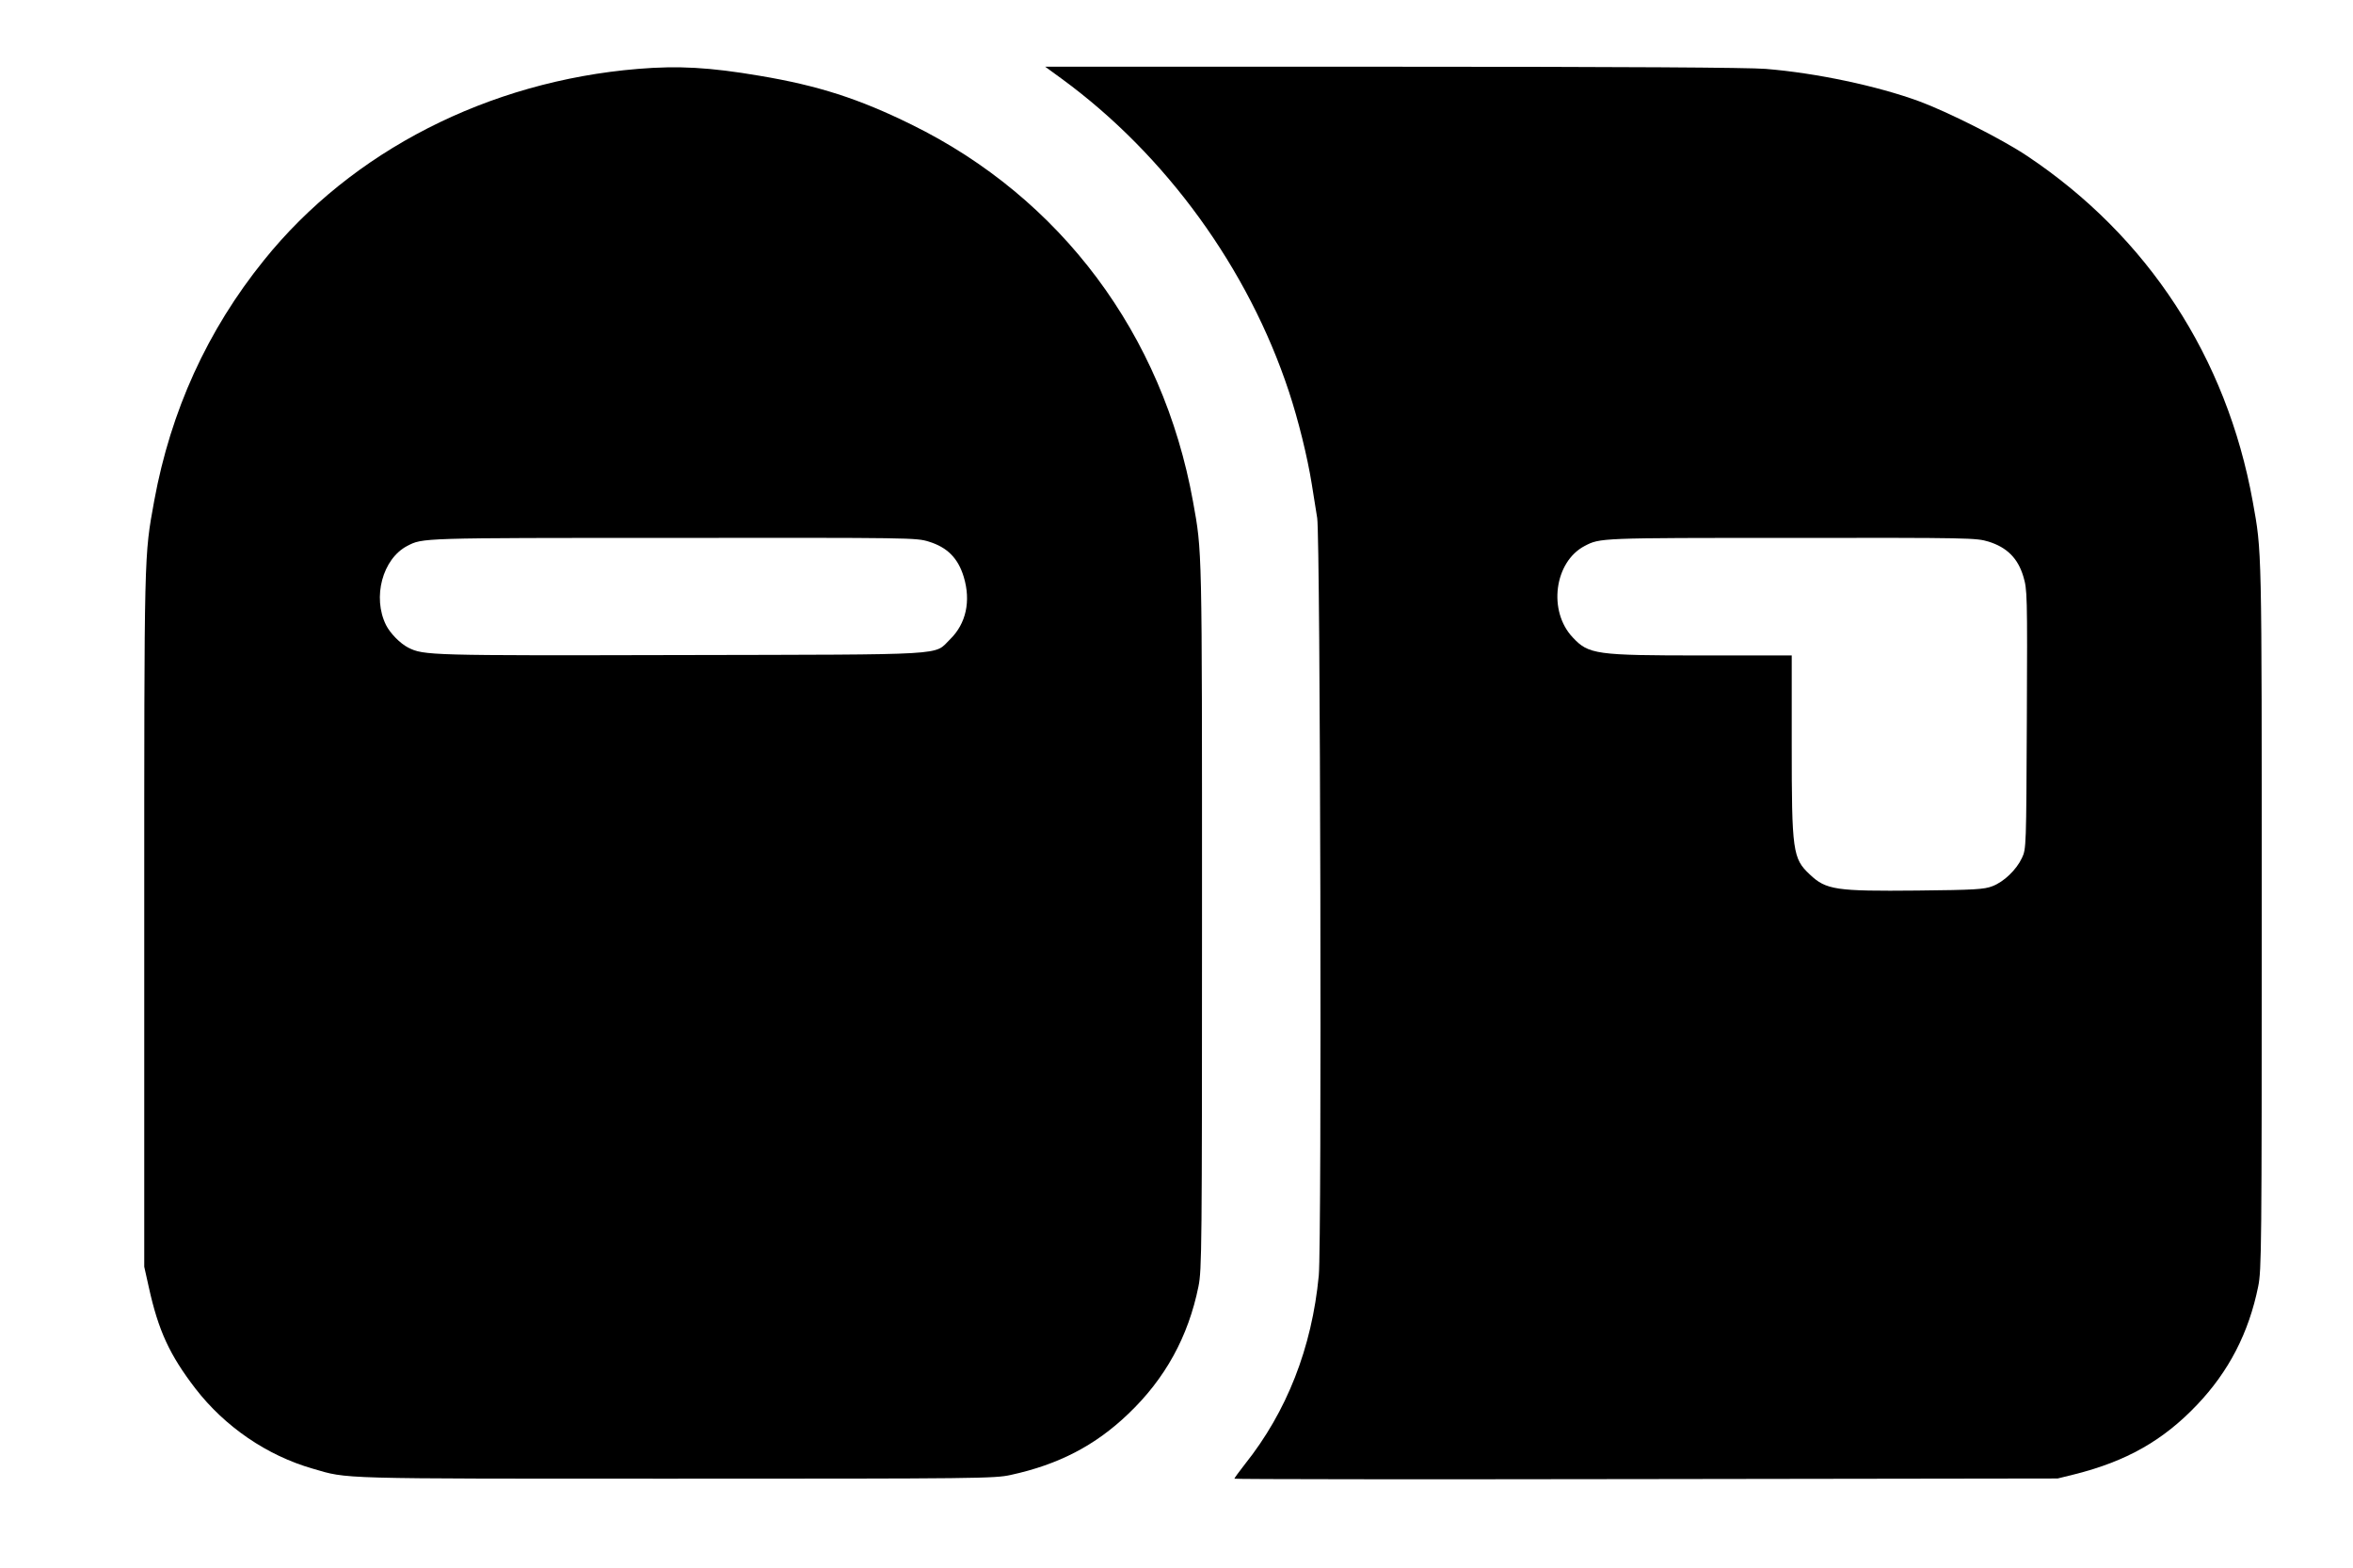
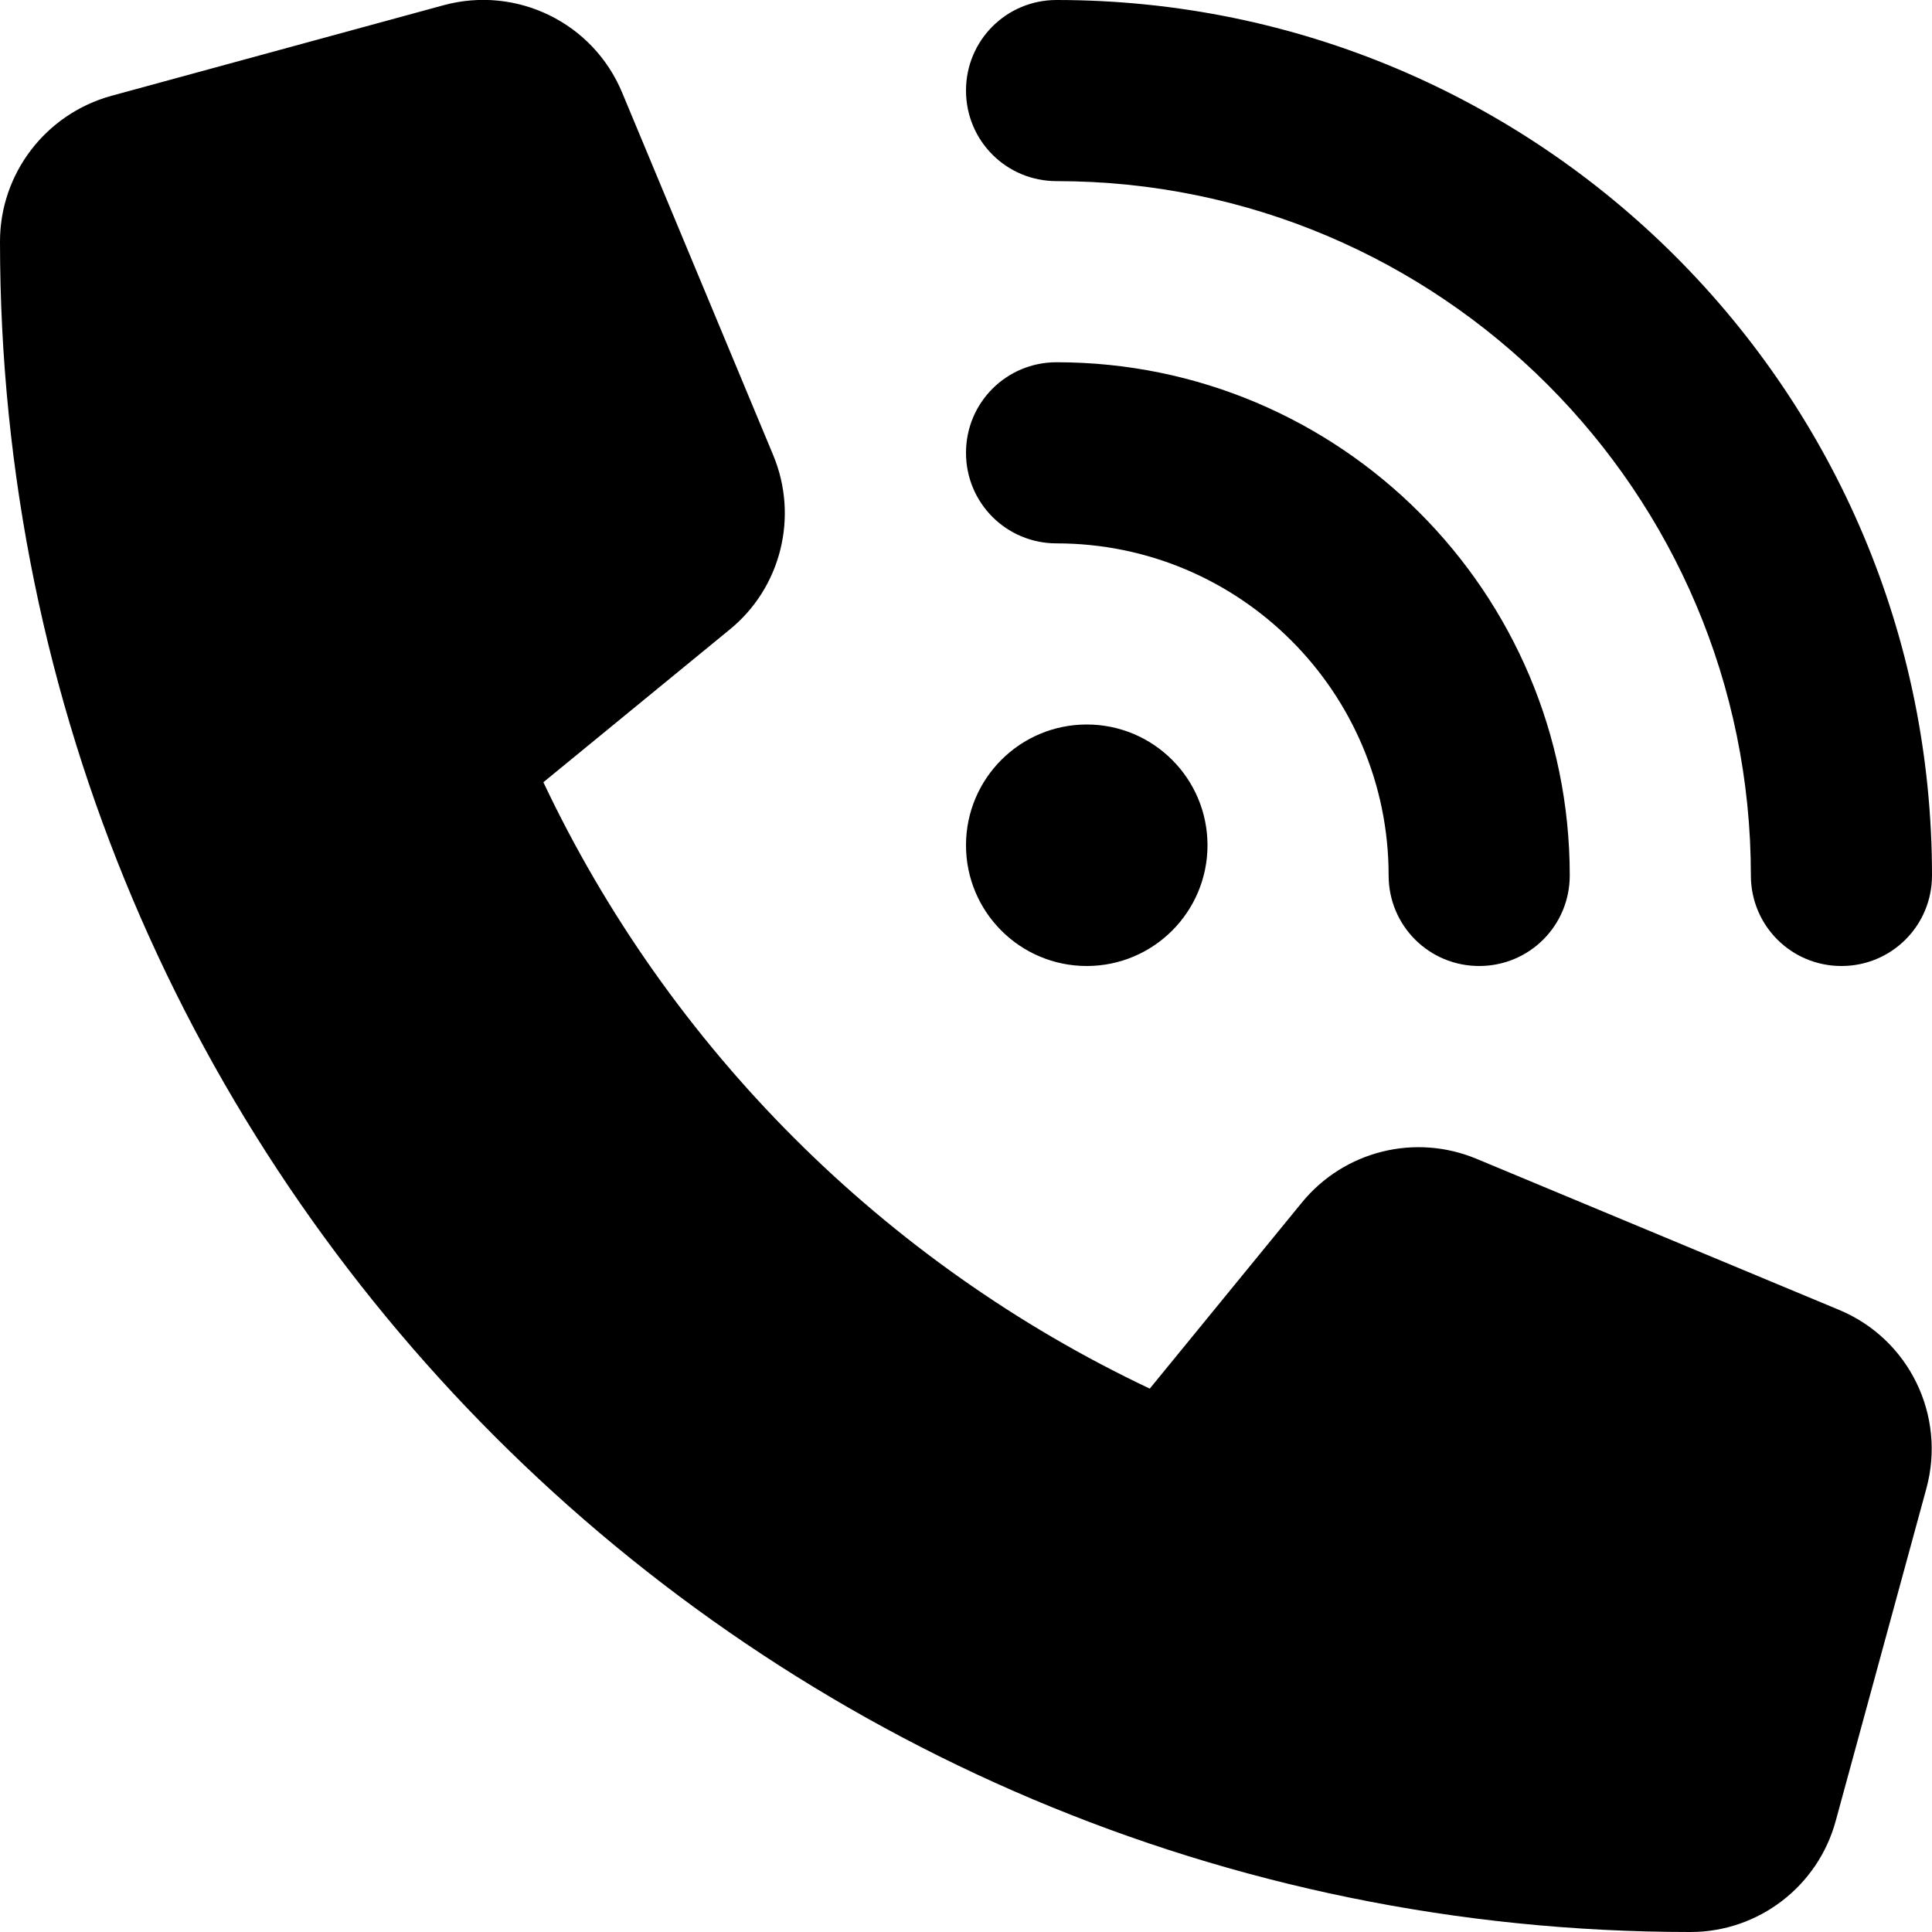
- <svg xmlns="http://www.w3.org/2000/svg" version="1.0" width="1199pt" height="799pt" viewBox="0 0 1199 799" preserveAspectRatio="xMidYMid meet">
-   <g transform="translate(0,799) scale(0.1,-0.1)" fill="#000000" stroke="none">
-     <path d="M3251 7639 c-763 -63 -1459 -419 -1906 -975 -289 -358 -475 -768 -559 -1225 -52 -287 -51 -238 -51 -2134 l0 -1770 23 -103 c49 -223 106 -346 238 -518 150 -194 364 -341 598 -408 181 -53 108 -51 1846 -51 1547 0 1629 1 1710 19 244 53 431 150 599 311 188 179 306 393 358 650 17 85 18 189 18 1890 0 1901 1 1849 -46 2110 -154 851 -673 1546 -1434 1920 -268 132 -476 199 -775 249 -253 43 -413 52 -619 35z m1482 -2409 c94 -29 149 -84 178 -180 37 -123 12 -238 -70 -318 -85 -83 19 -77 -1371 -80 -1282 -3 -1311 -2 -1390 38 -41 21 -92 73 -113 115 -70 141 -18 337 108 403 80 41 59 41 1351 41 1218 1 1243 1 1307 -19z" />
-     <path d="M5411 7588 c529 -387 950 -966 1157 -1594 48 -145 94 -332 116 -469 9 -55 21 -134 28 -175 16 -103 24 -3691 8 -3860 -35 -368 -163 -694 -377 -962 -29 -37 -53 -70 -53 -73 0 -3 944 -4 2098 -2 l2097 3 85 21 c264 66 452 172 625 354 162 170 264 367 312 604 17 85 18 189 18 1890 0 1901 1 1849 -46 2110 -133 735 -535 1350 -1149 1760 -128 86 -405 225 -551 279 -213 78 -523 144 -782 165 -85 7 -722 11 -1899 11 l-1772 0 85 -62z m4722 -2358 c93 -29 149 -84 177 -177 20 -67 21 -84 18 -728 -3 -651 -3 -661 -25 -707 -28 -60 -92 -122 -151 -144 -41 -16 -90 -19 -382 -22 -415 -4 -465 3 -548 82 -87 81 -92 118 -92 661 l0 455 -455 0 c-543 0 -580 5 -661 92 -127 134 -94 385 61 466 79 41 74 41 1051 41 917 1 944 0 1007 -19z" />
-   </g>
+ <svg xmlns="http://www.w3.org/2000/svg" viewBox="0 0 512 512">
+   <path d="M280 0C408.1 0 512 103.9 512 232c0 13.3-10.7 24-24 24s-24-10.7-24-24c0-101.6-82.4-184-184-184c-13.3 0-24-10.7-24-24s10.7-24 24-24zm8 192a32 32 0 1 1 0 64 32 32 0 1 1 0-64zm-32-72c0-13.3 10.7-24 24-24c75.1 0 136 60.9 136 136c0 13.3-10.7 24-24 24s-24-10.7-24-24c0-48.6-39.4-88-88-88c-13.3 0-24-10.7-24-24zM117.5 1.4c19.4-5.3 39.7 4.6 47.4 23.2l40 96c6.8 16.3 2.1 35.2-11.6 46.3L144 207.3c33.3 70.4 90.3 127.4 160.7 160.7L345 318.7c11.2-13.7 30-18.4 46.3-11.6l96 40c18.6 7.7 28.5 28 23.2 47.4l-24 88C481.8 499.9 466 512 448 512C200.6 512 0 311.4 0 64C0 46 12.1 30.2 29.5 25.4l88-24z" />
</svg>
